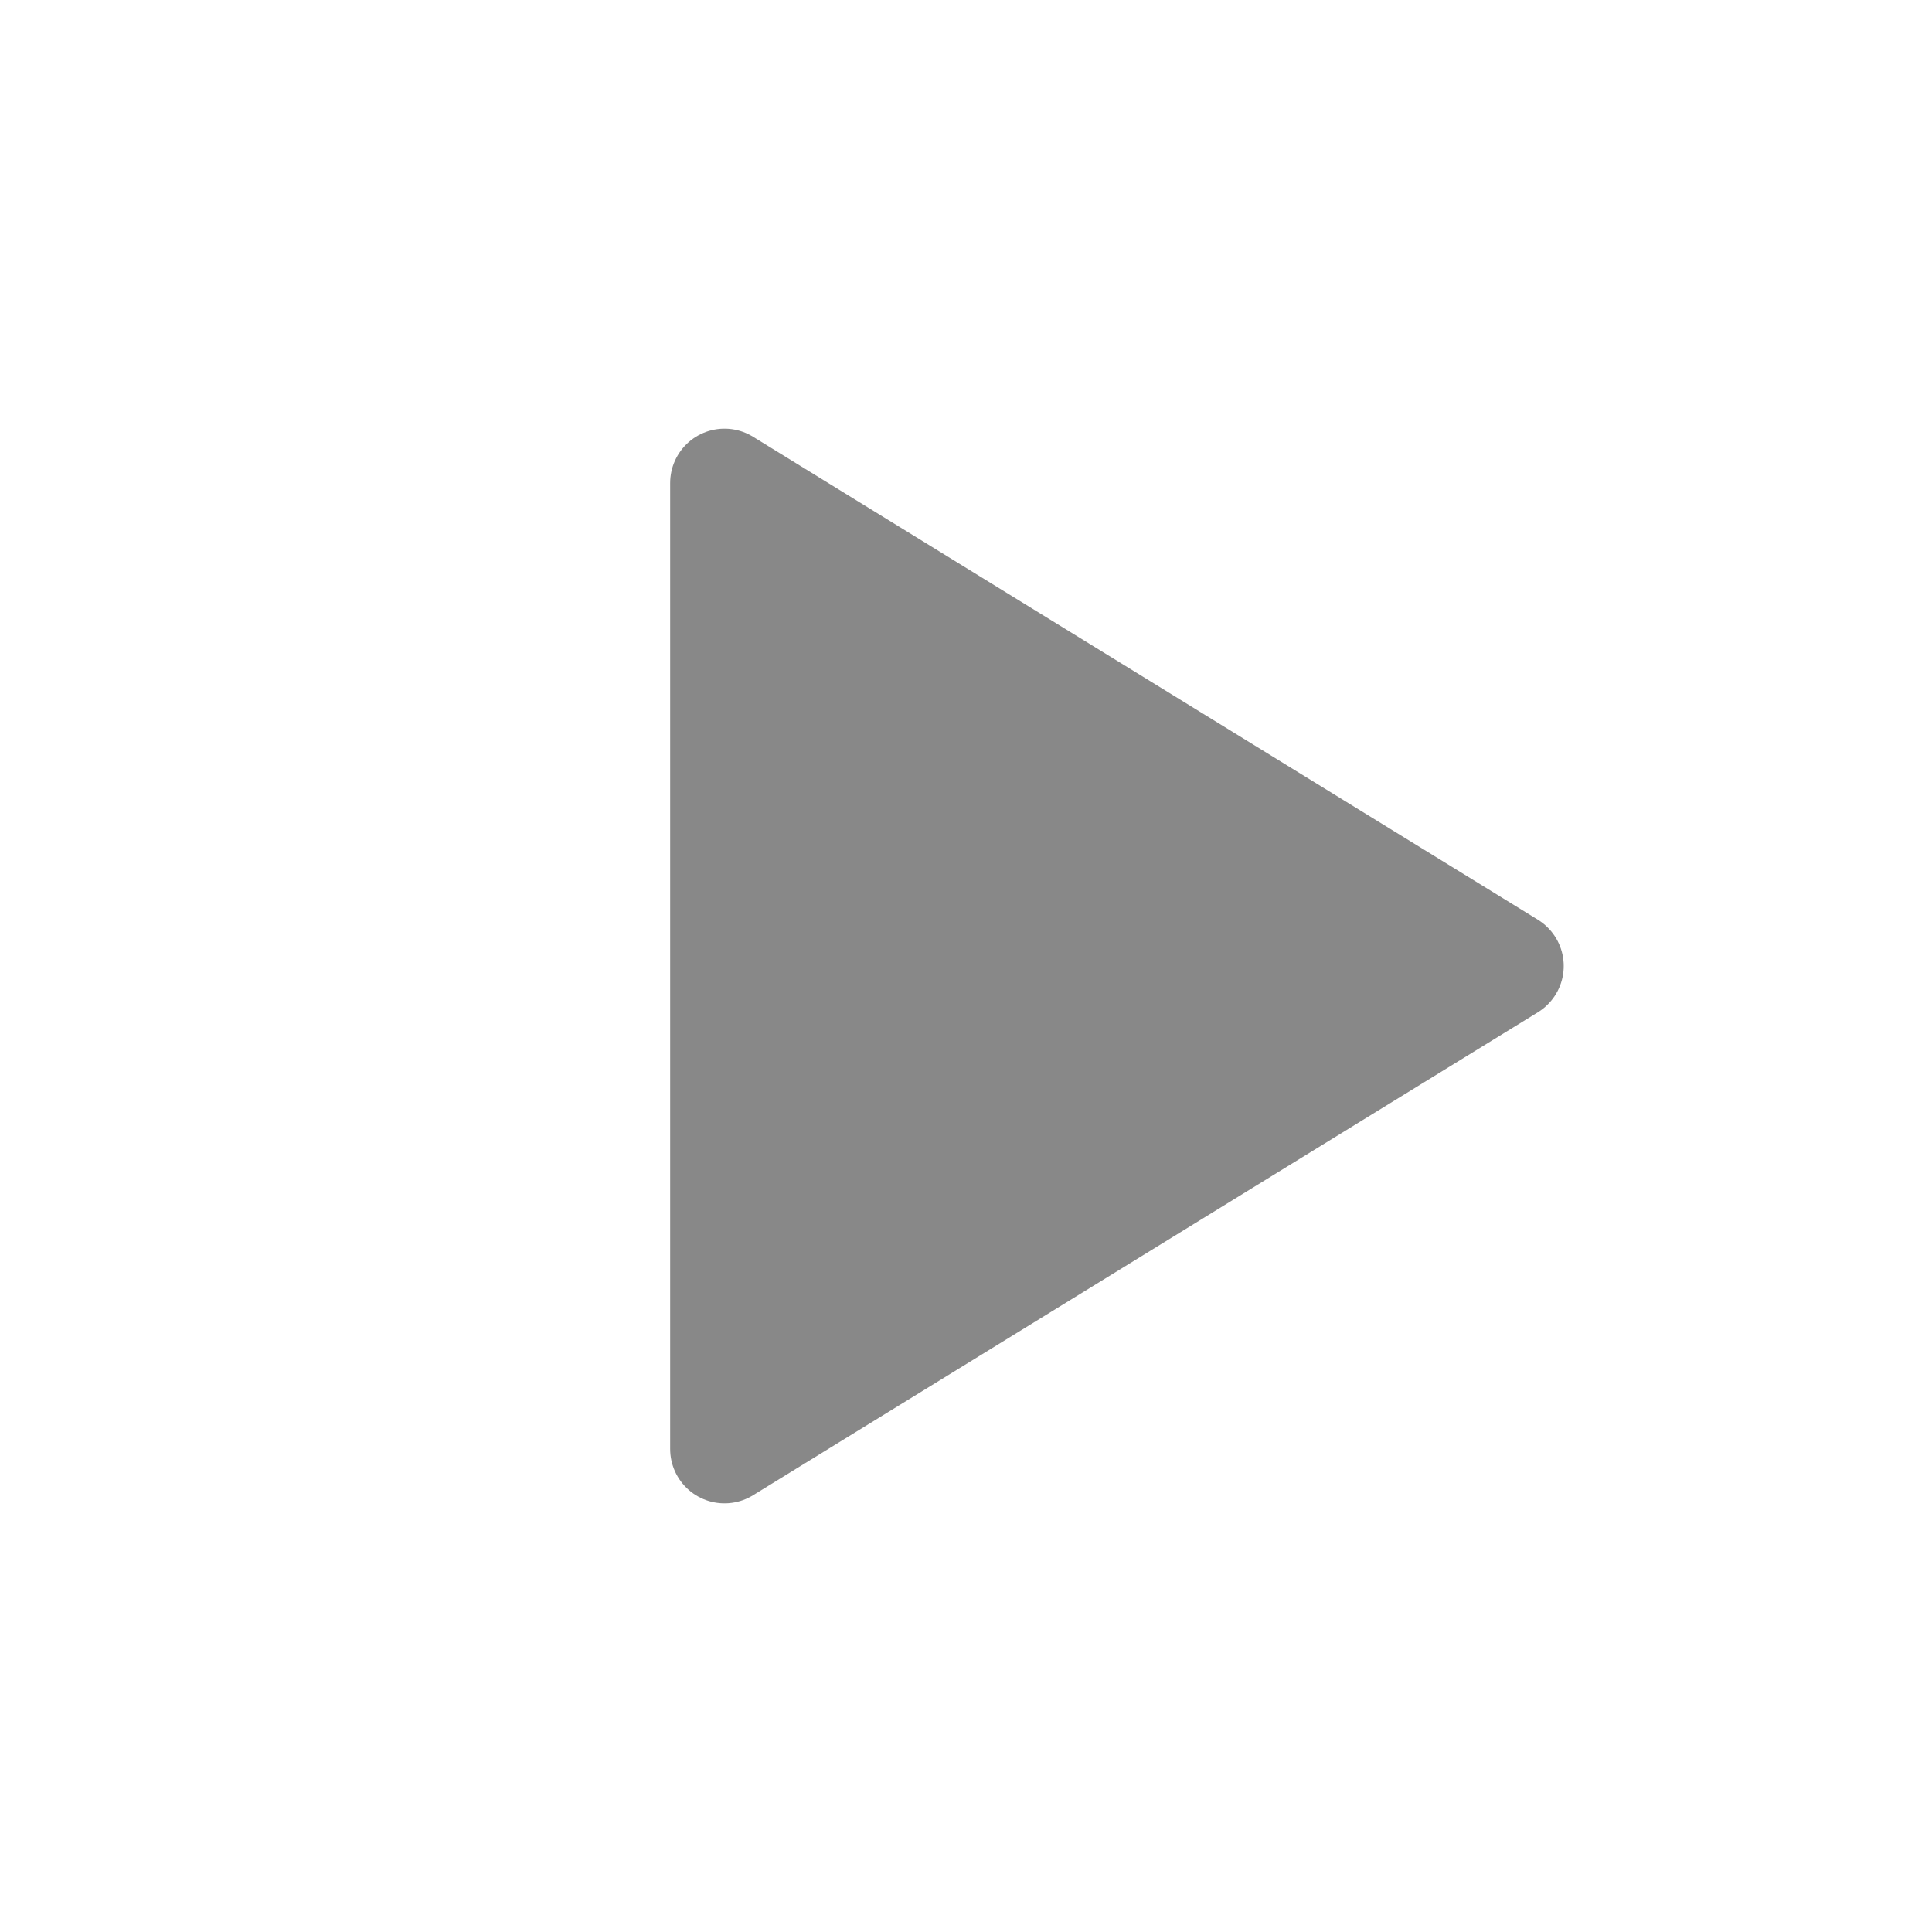
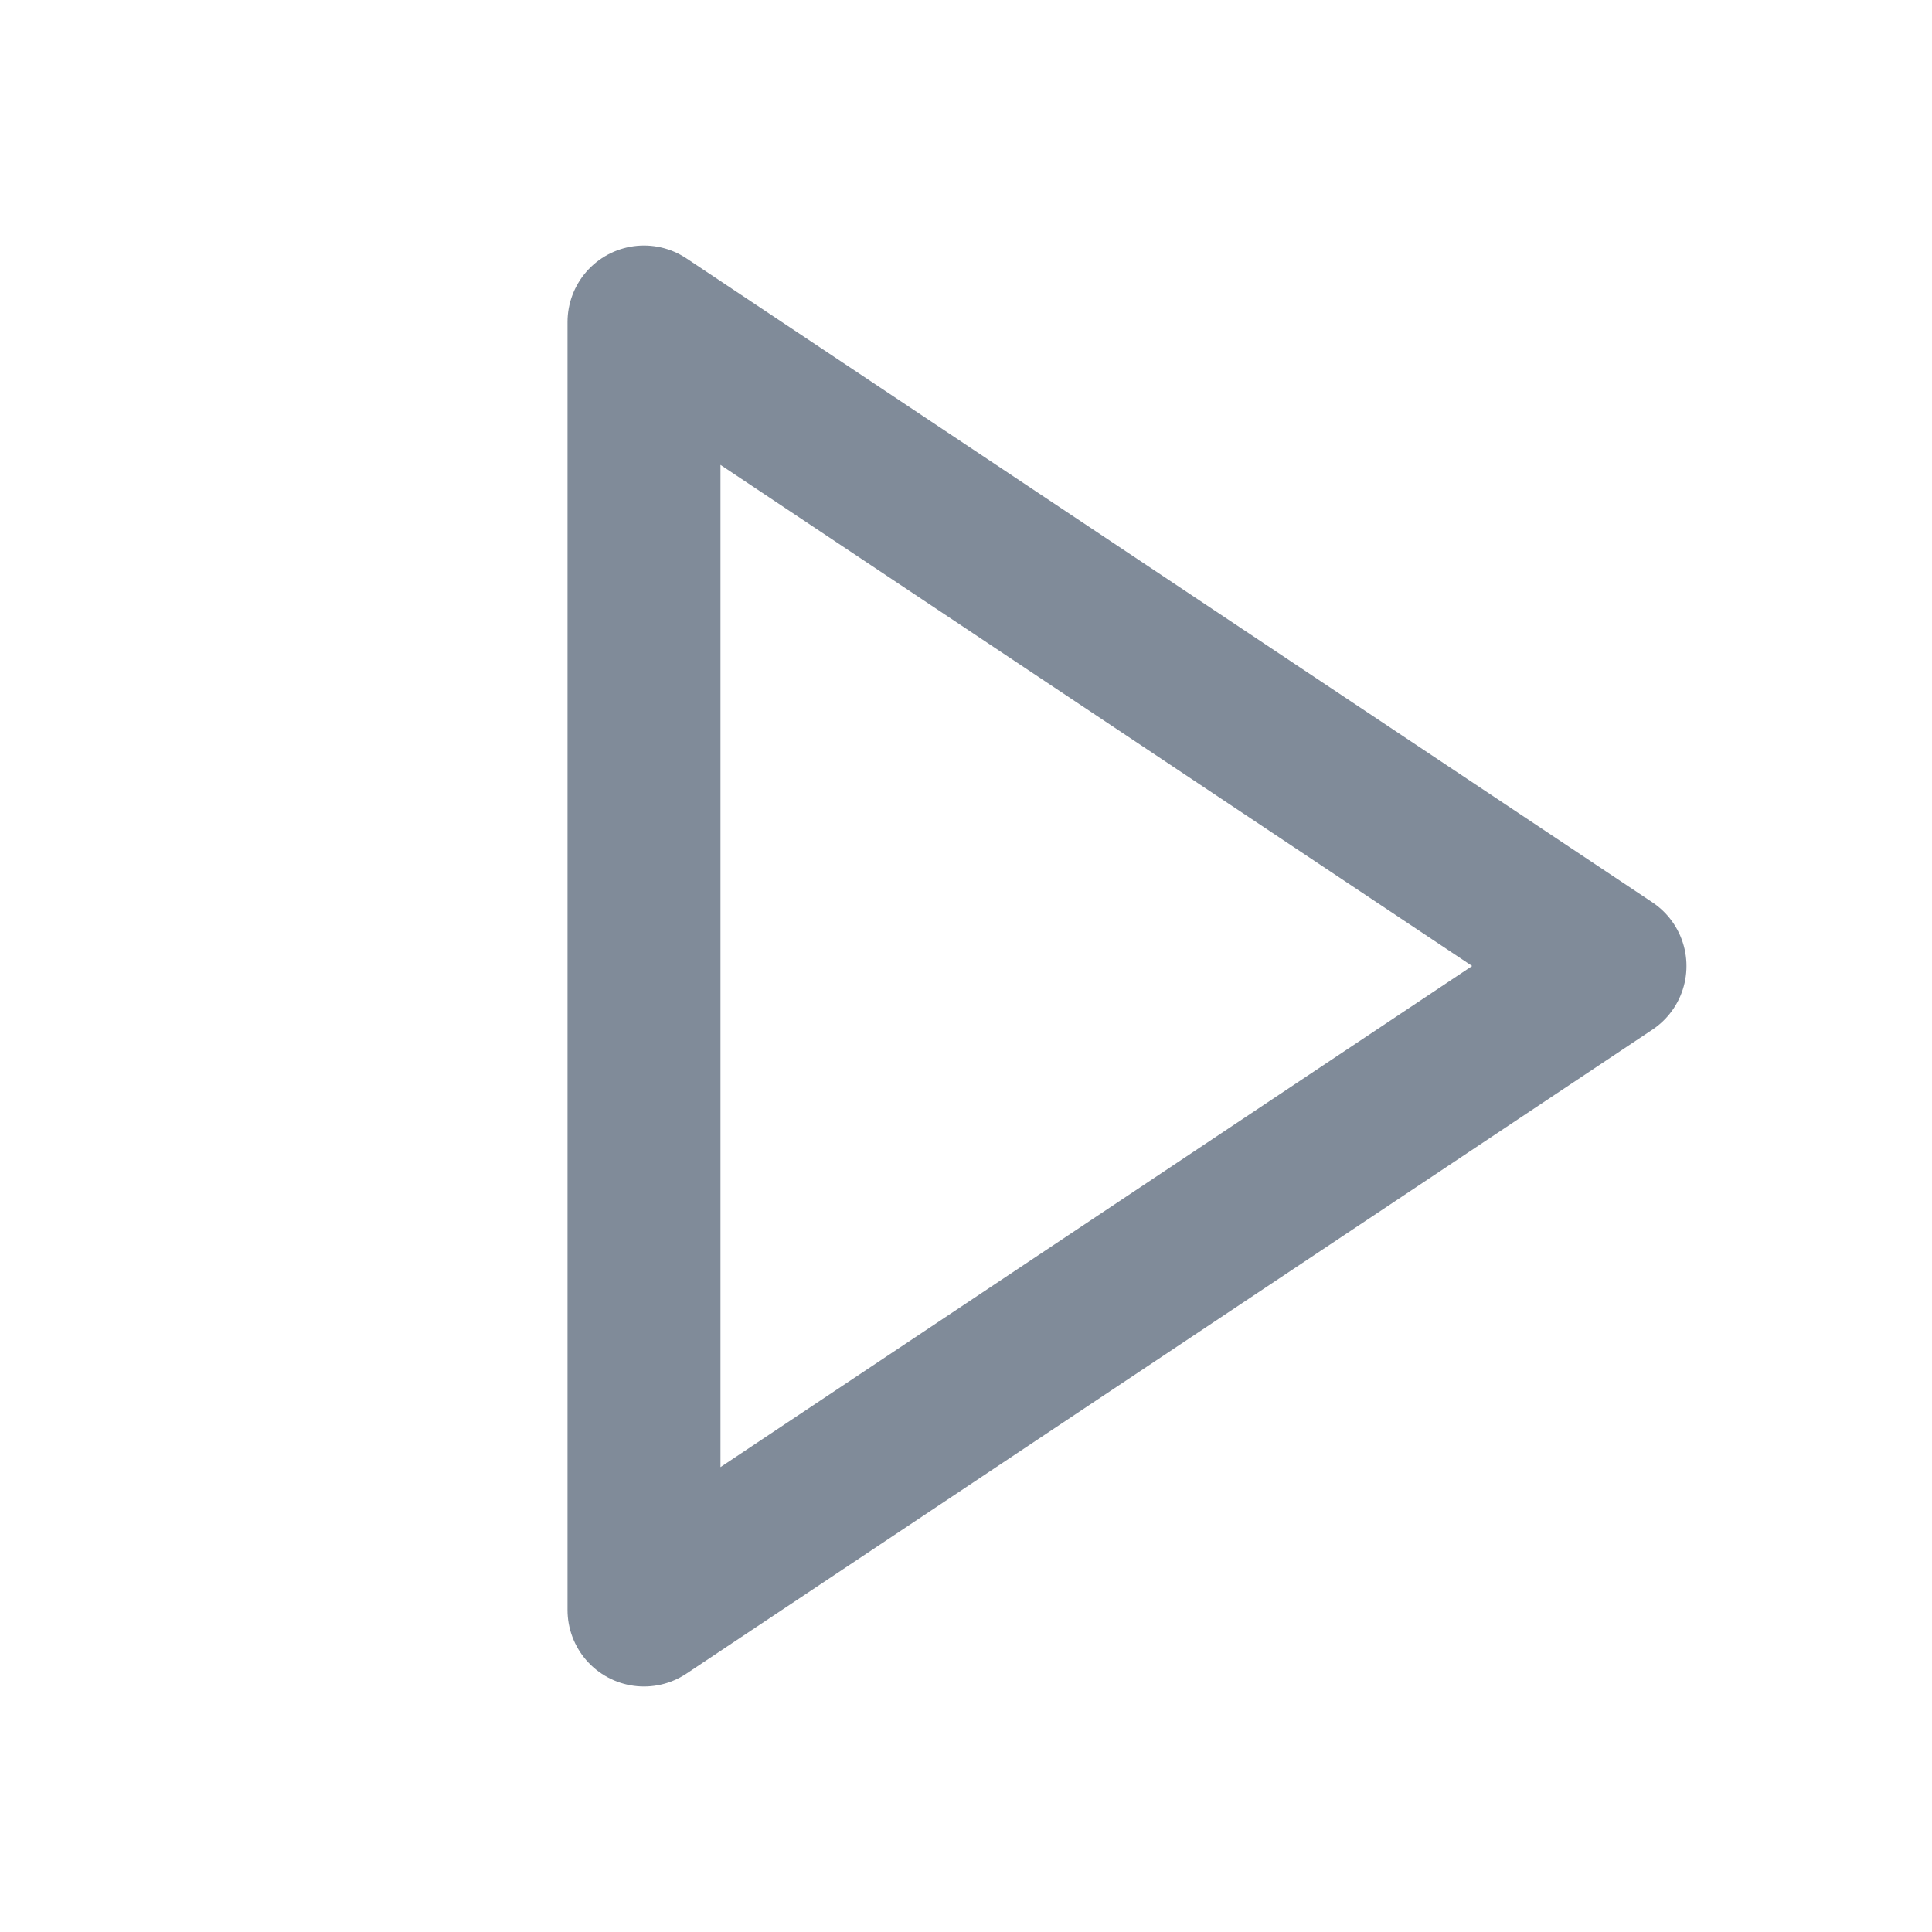
- <svg xmlns="http://www.w3.org/2000/svg" width="32" height="32" viewBox="0 0 32 32" role="img">
-   <path d="M12 8L25 16L12 24Z" fill="#888888" stroke="#888888" stroke-width="1.8" stroke-linejoin="round" />
+ <svg xmlns="http://www.w3.org/2000/svg" width="24" height="24" viewBox="0 0 24 24">
+   <path d="M8 4L20 12L8 20Z" fill="none" stroke="#808b99" stroke-width="1.9" stroke-linecap="round" stroke-linejoin="round" />
</svg>
